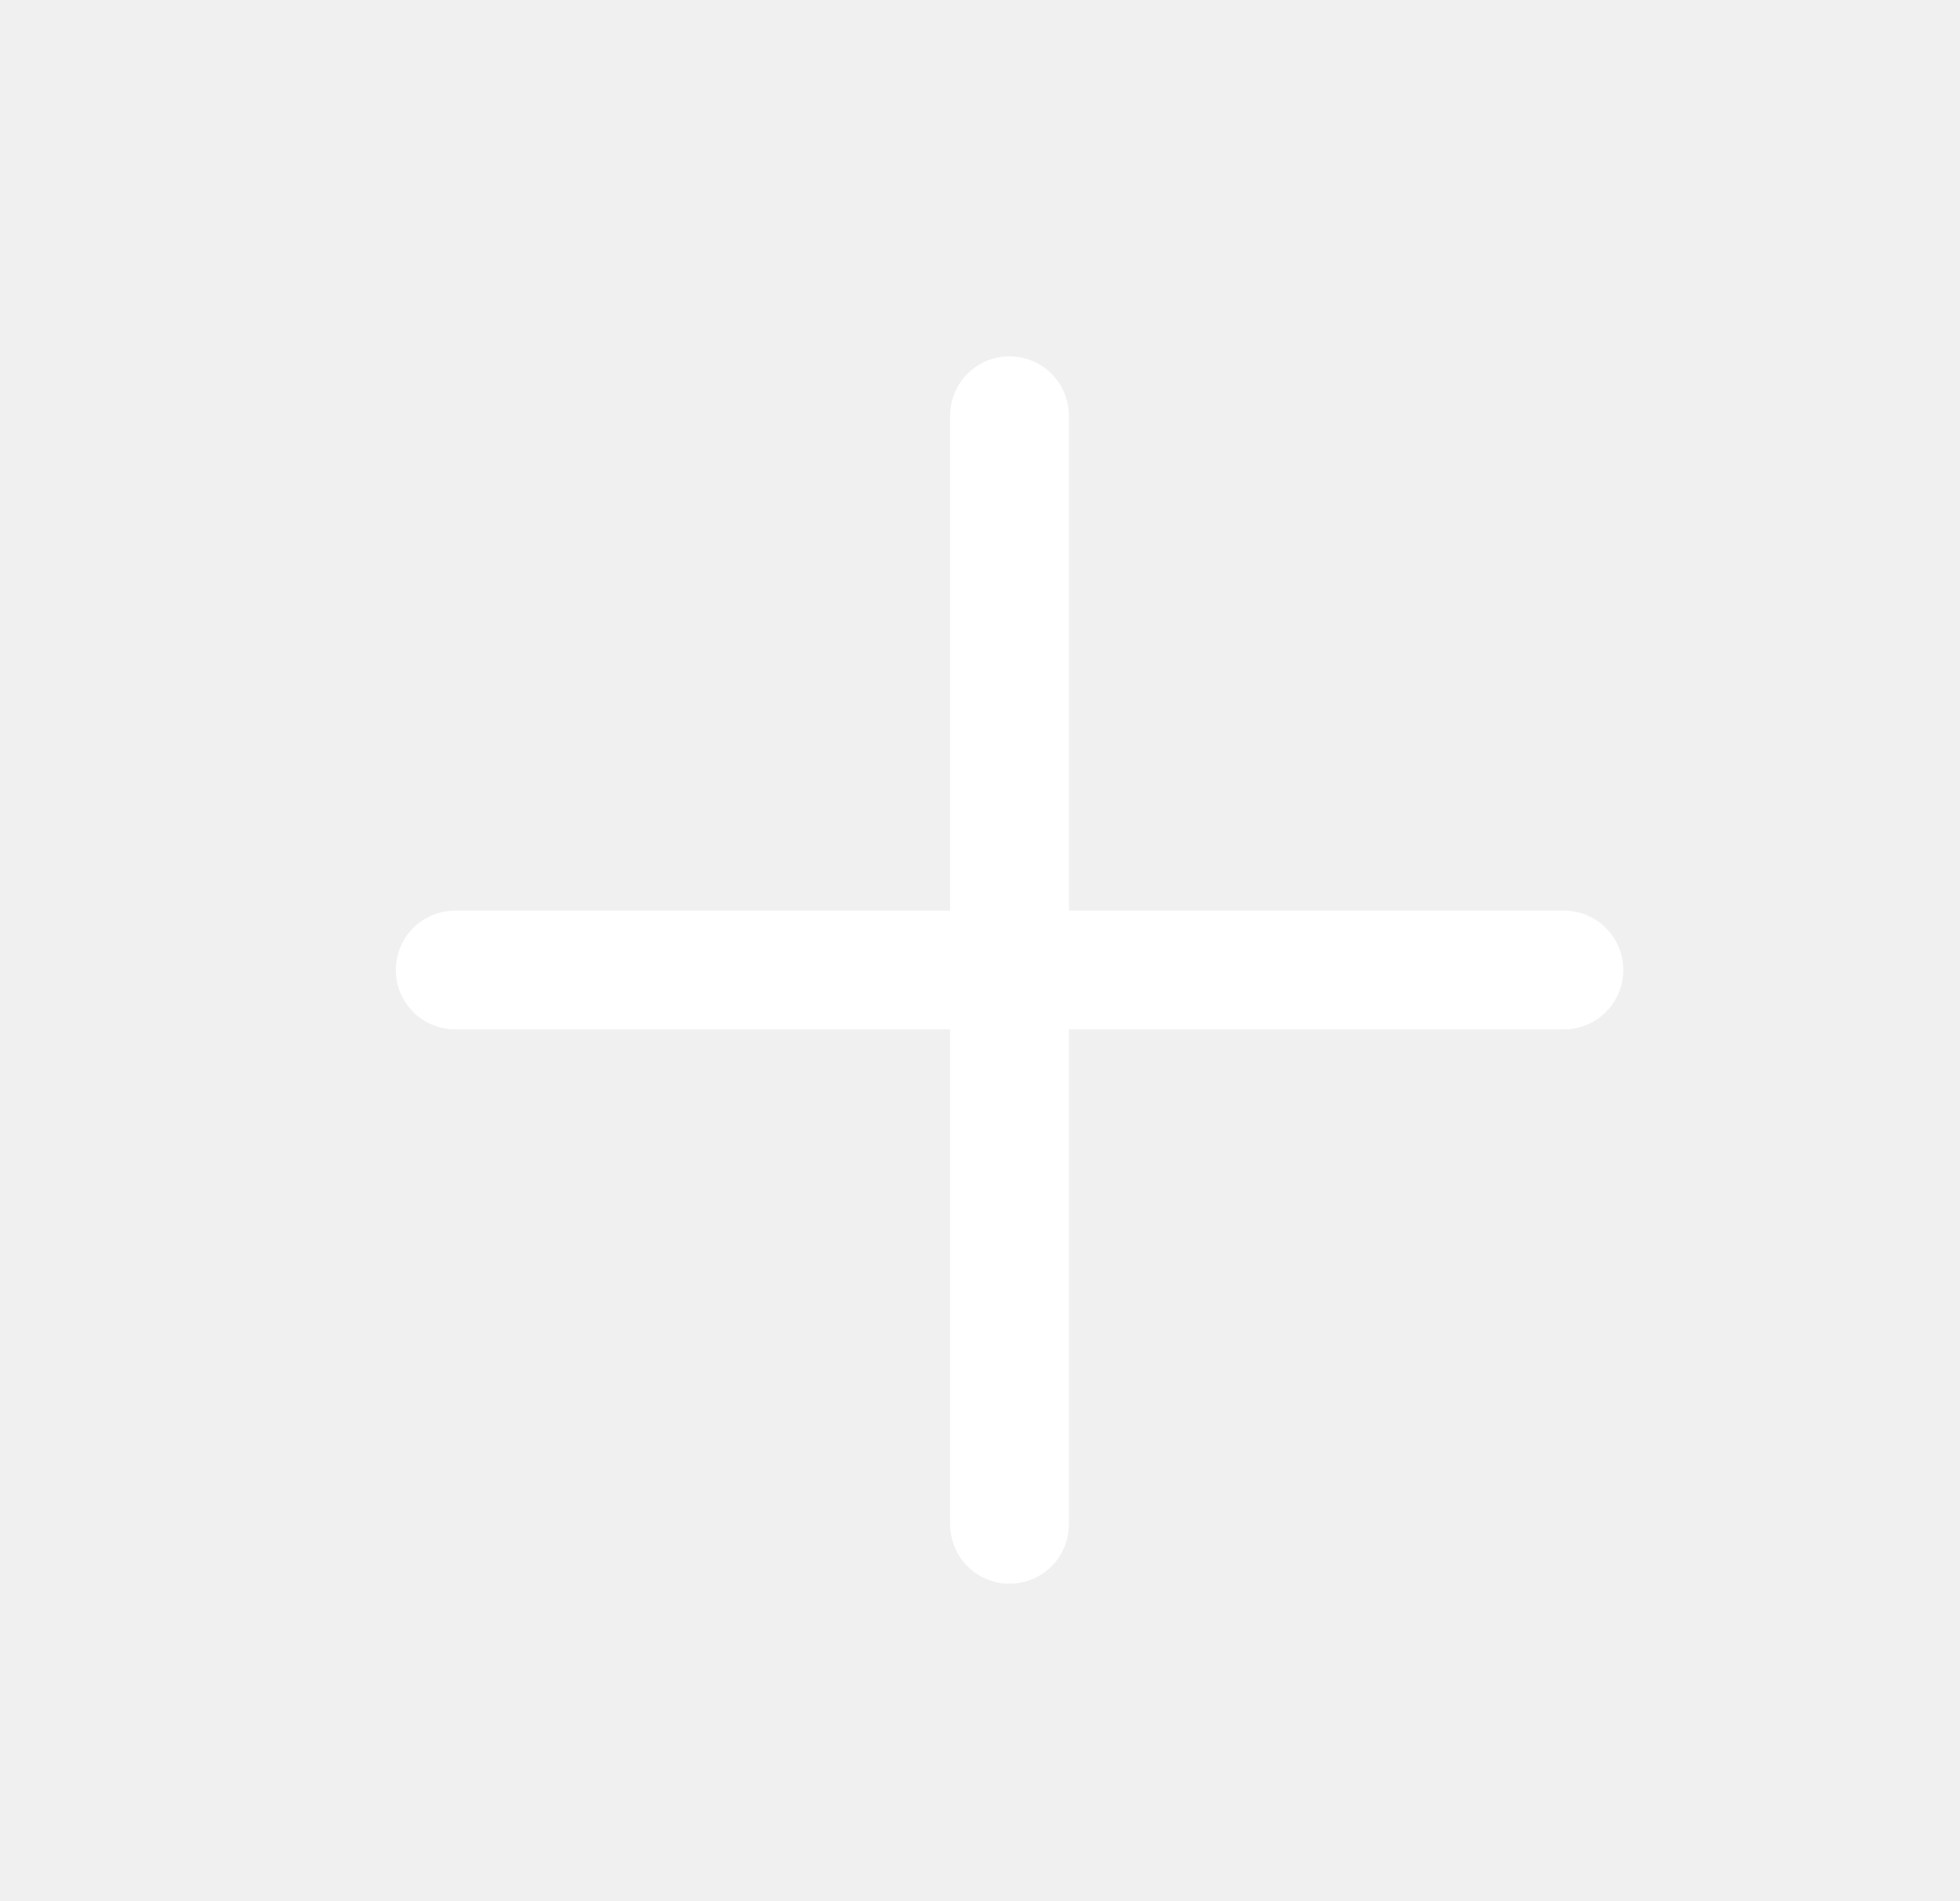
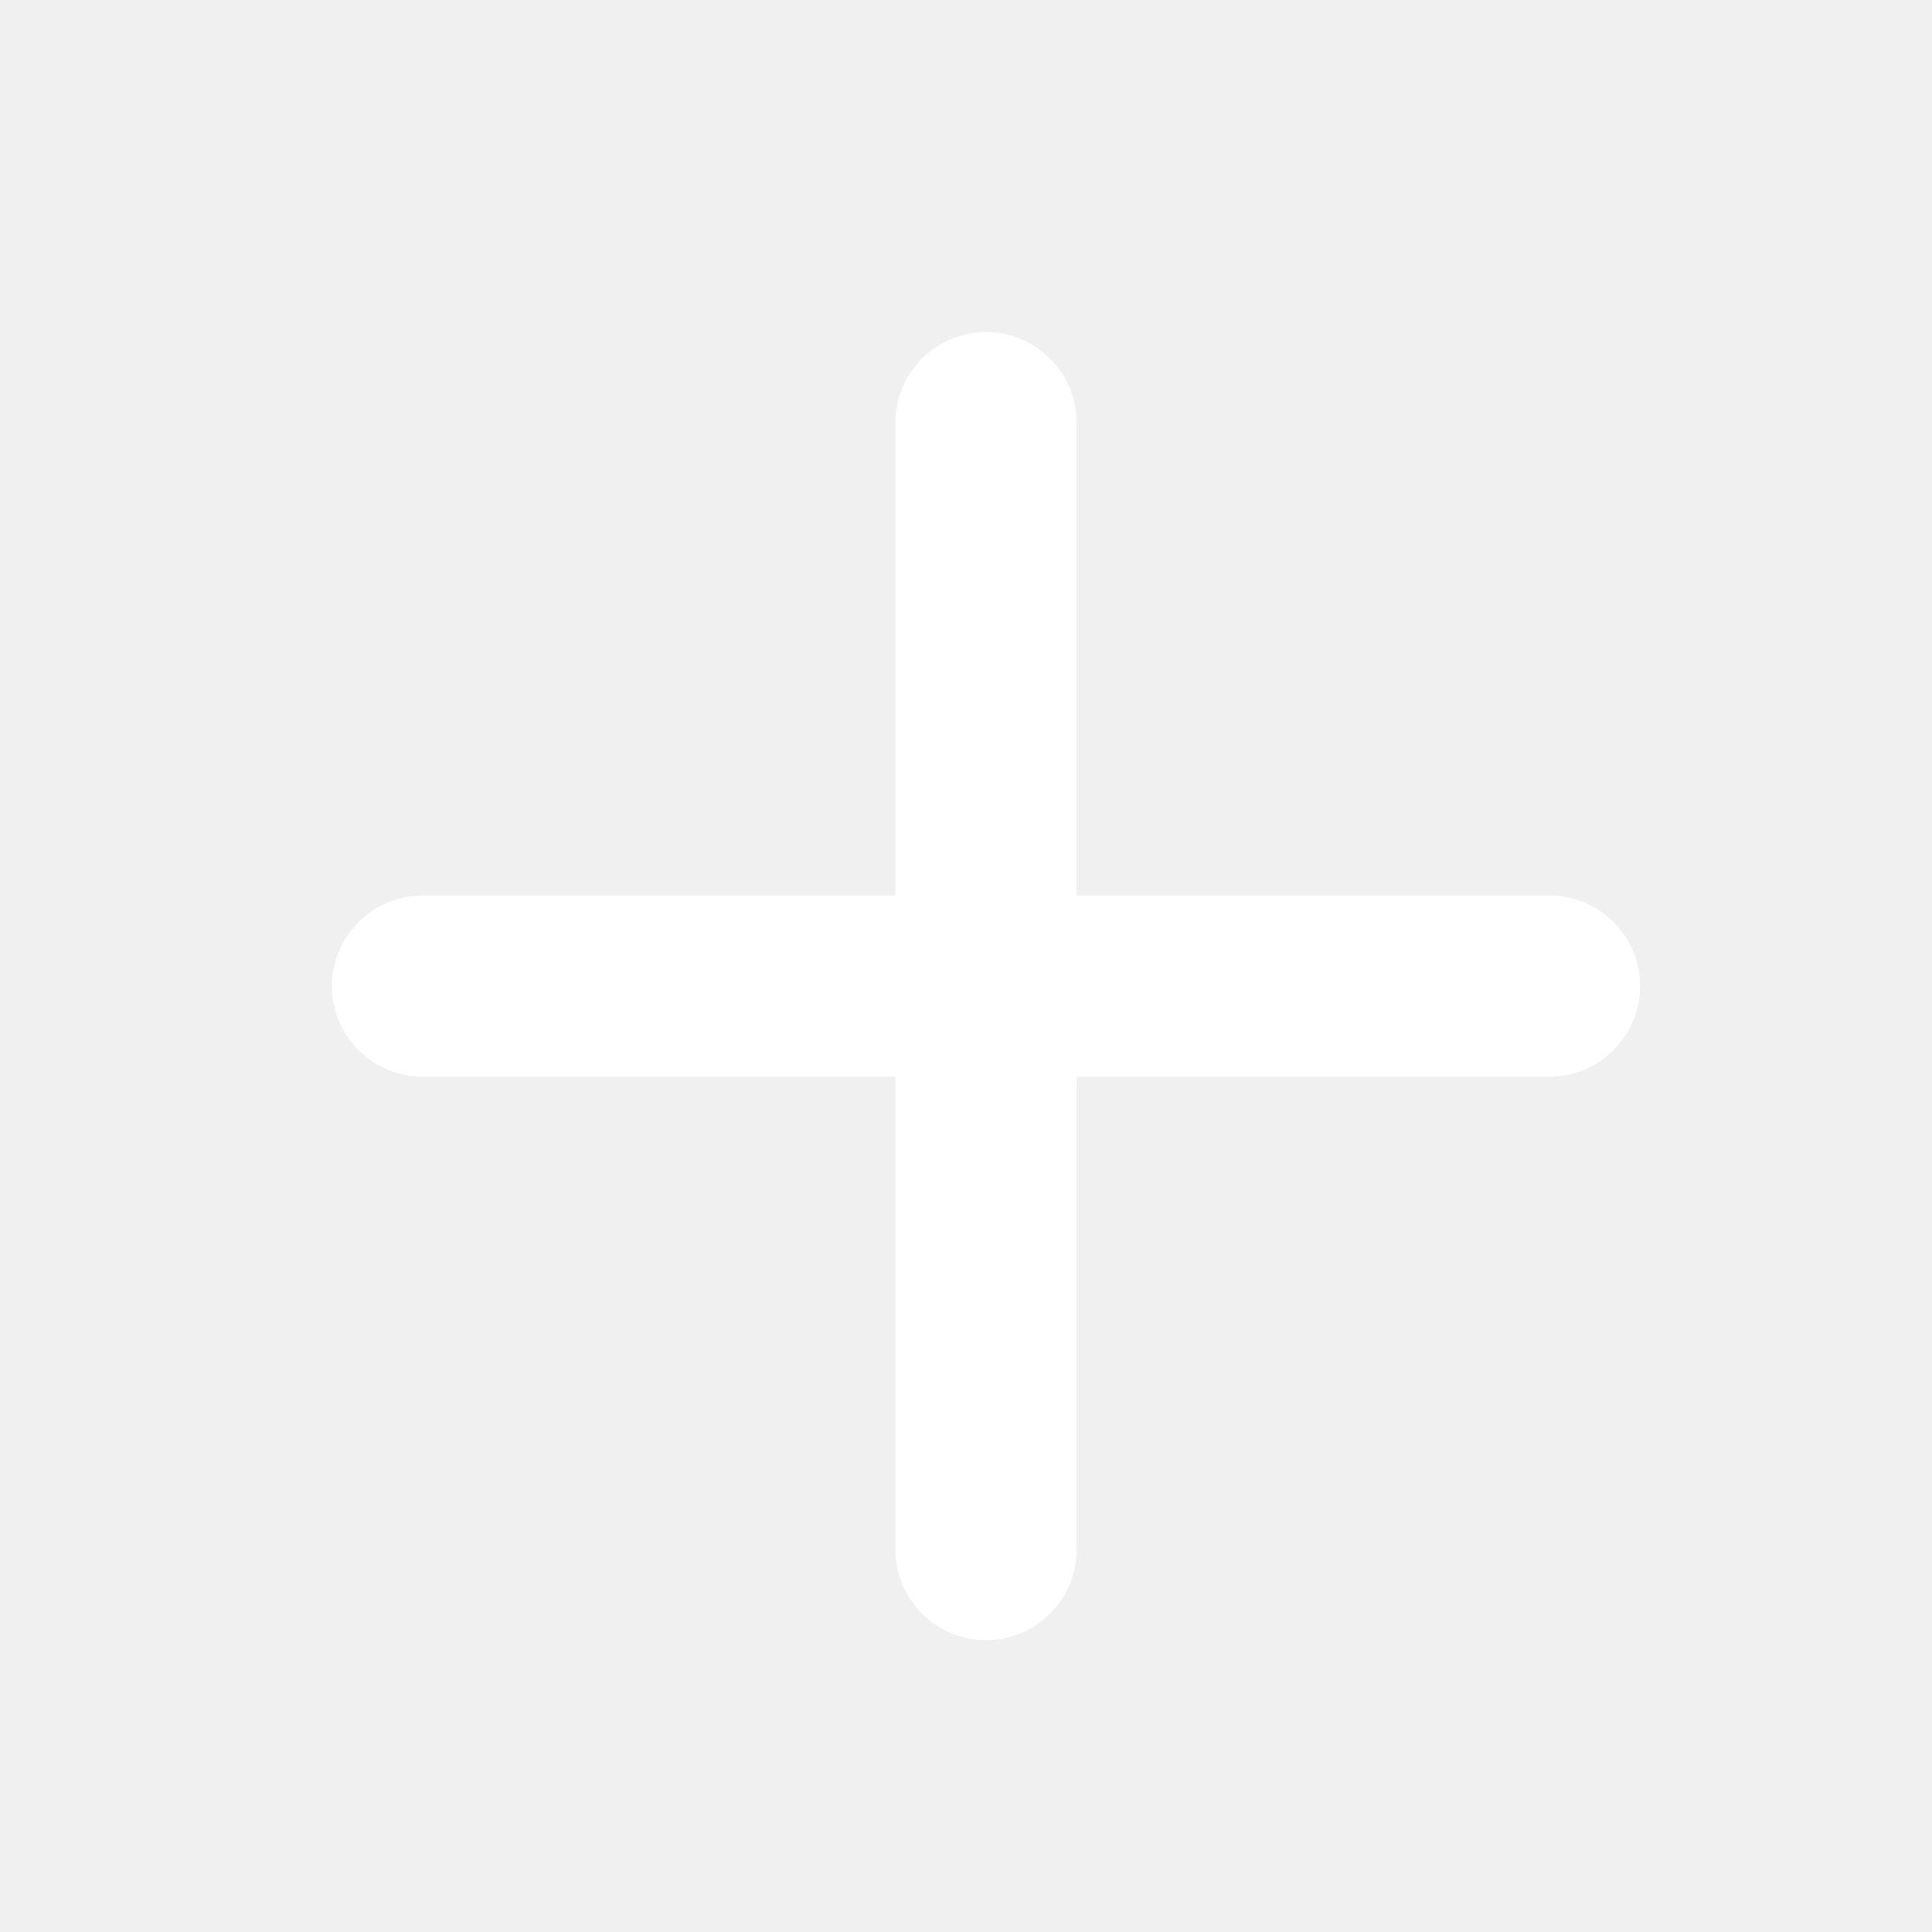
- <svg xmlns="http://www.w3.org/2000/svg" width="33" height="32" viewBox="0 0 33 32" fill="none">
-   <path d="M16.997 7V25.667M7.664 16.333H26.331" stroke="white" stroke-width="2" stroke-linecap="round" stroke-linejoin="round" />
+ <svg xmlns="http://www.w3.org/2000/svg" width="32" height="32" viewBox="0 0 32 32" fill="none">
+   <g id="Icon">
+     <path id="Icon_2" d="M16.331 7V25.667M6.998 16.333H25.665" stroke="white" stroke-width="3" stroke-linecap="round" stroke-linejoin="round" />
+   </g>
</svg>
